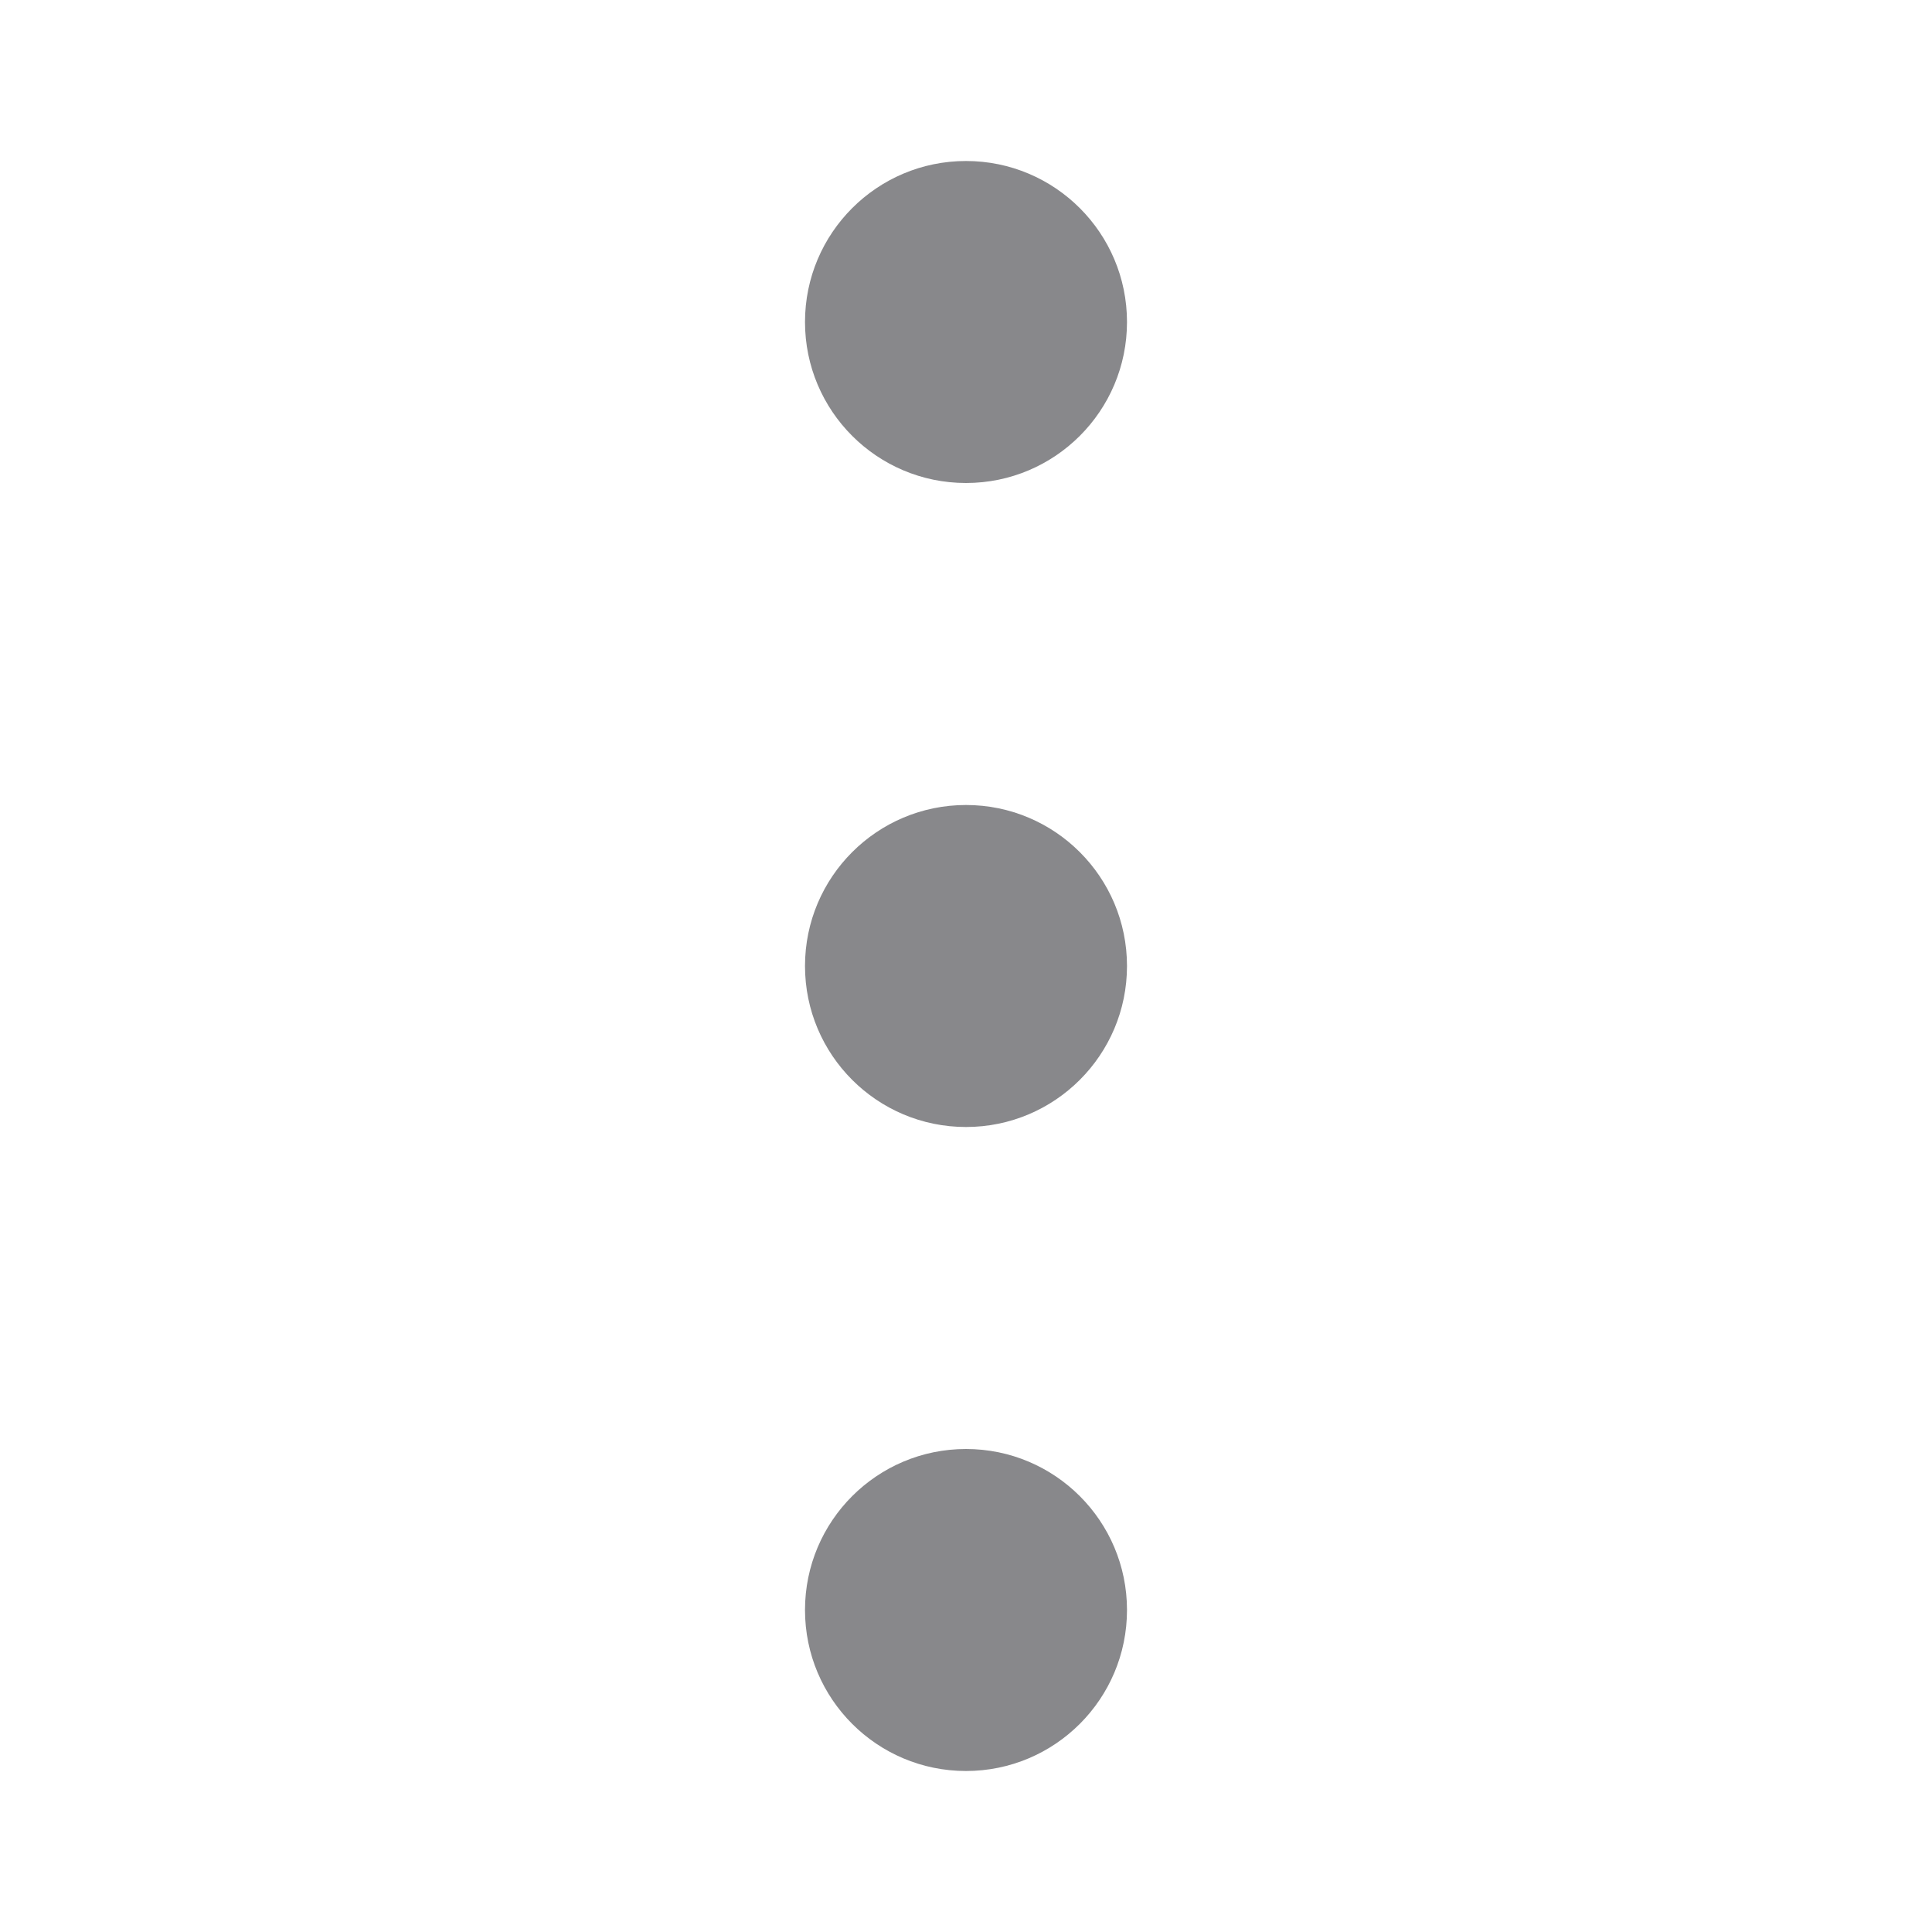
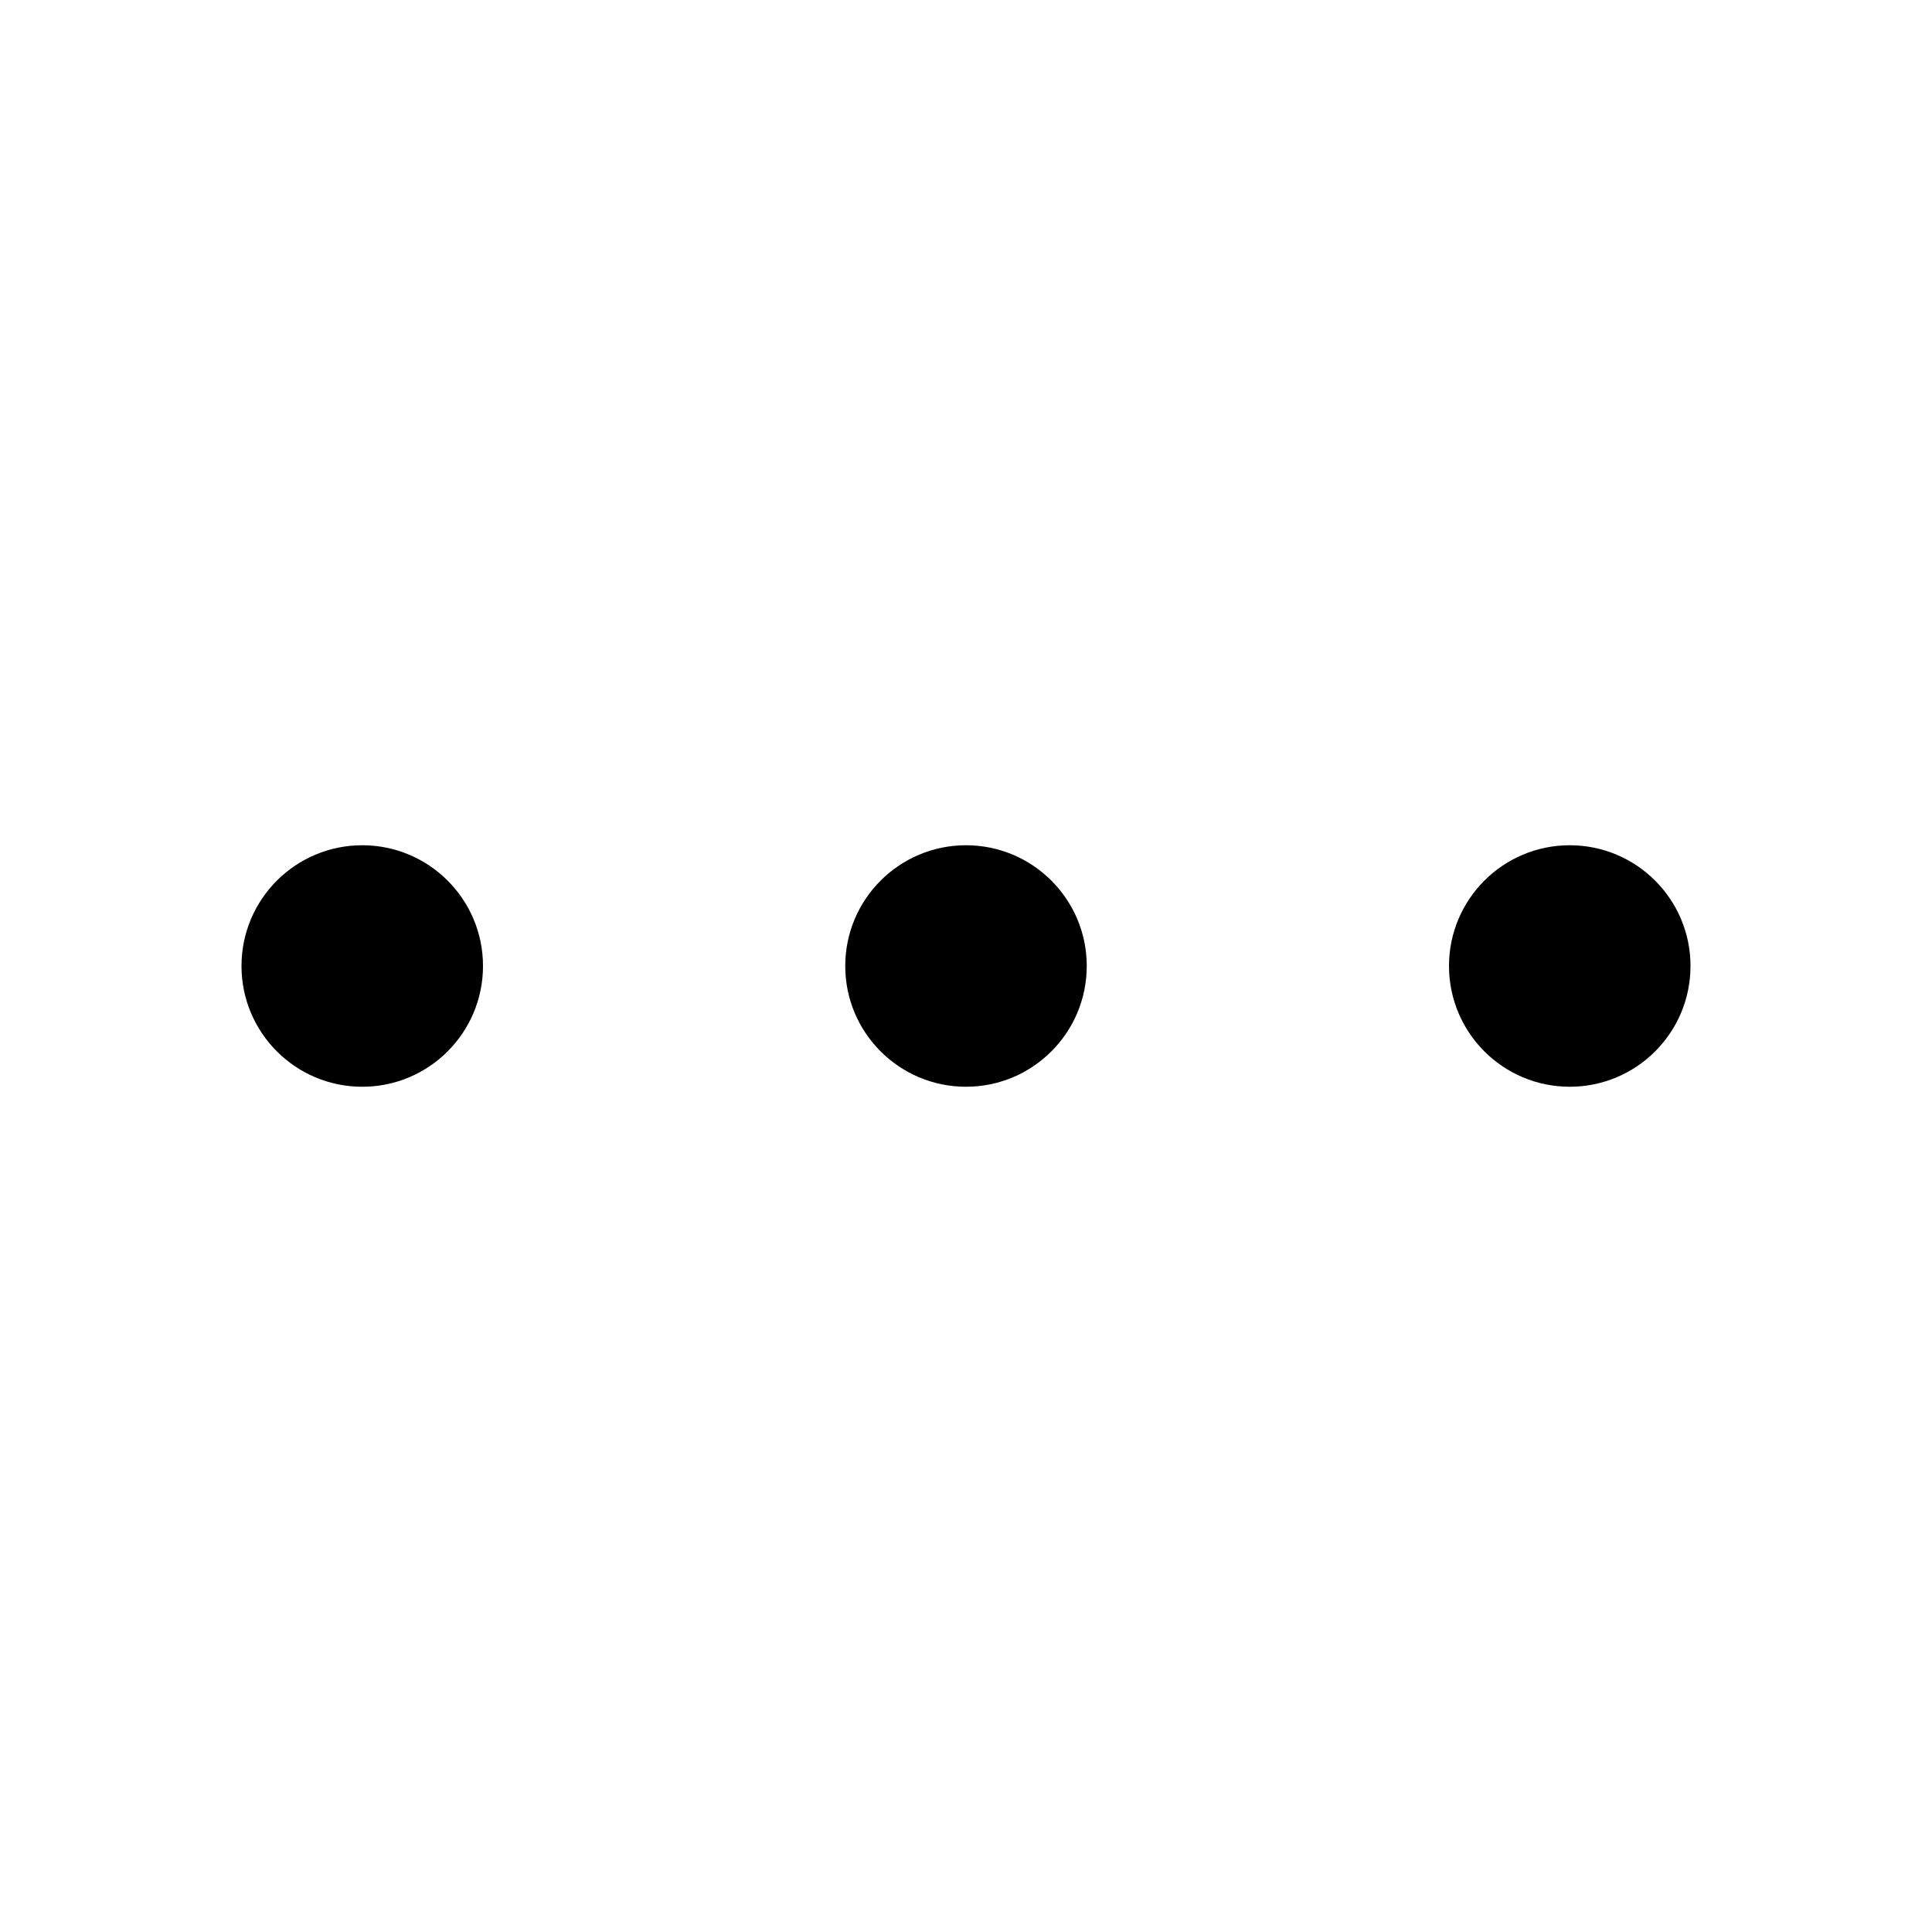
- <svg xmlns="http://www.w3.org/2000/svg" width="24px" height="24px" viewBox="0 0 24 24" version="1.1">
-   <g id="Symbols" stroke="none" stroke-width="1" fill="none" fill-rule="evenodd">
-     <g id="3-dots" fill="#88888B">
-       <g id="Group-2" transform="translate(10, 2)">
-         <circle id="Oval" cx="2" cy="2" r="2" />
-         <circle id="Oval" cx="2" cy="10" r="2" />
-         <circle id="Oval" cx="2" cy="18" r="2" />
-       </g>
-     </g>
-   </g>
+ <svg xmlns="http://www.w3.org/2000/svg" width="16" height="16" viewBox="0 0 16 16" fill="none">
+   <rect x="2" y="7" width="2" height="2" rx="1" fill="black" />
+   <rect x="7" y="7" width="2" height="2" rx="1" fill="black" />
+   <rect x="12" y="7" width="2" height="2" rx="1" fill="black" />
</svg>
